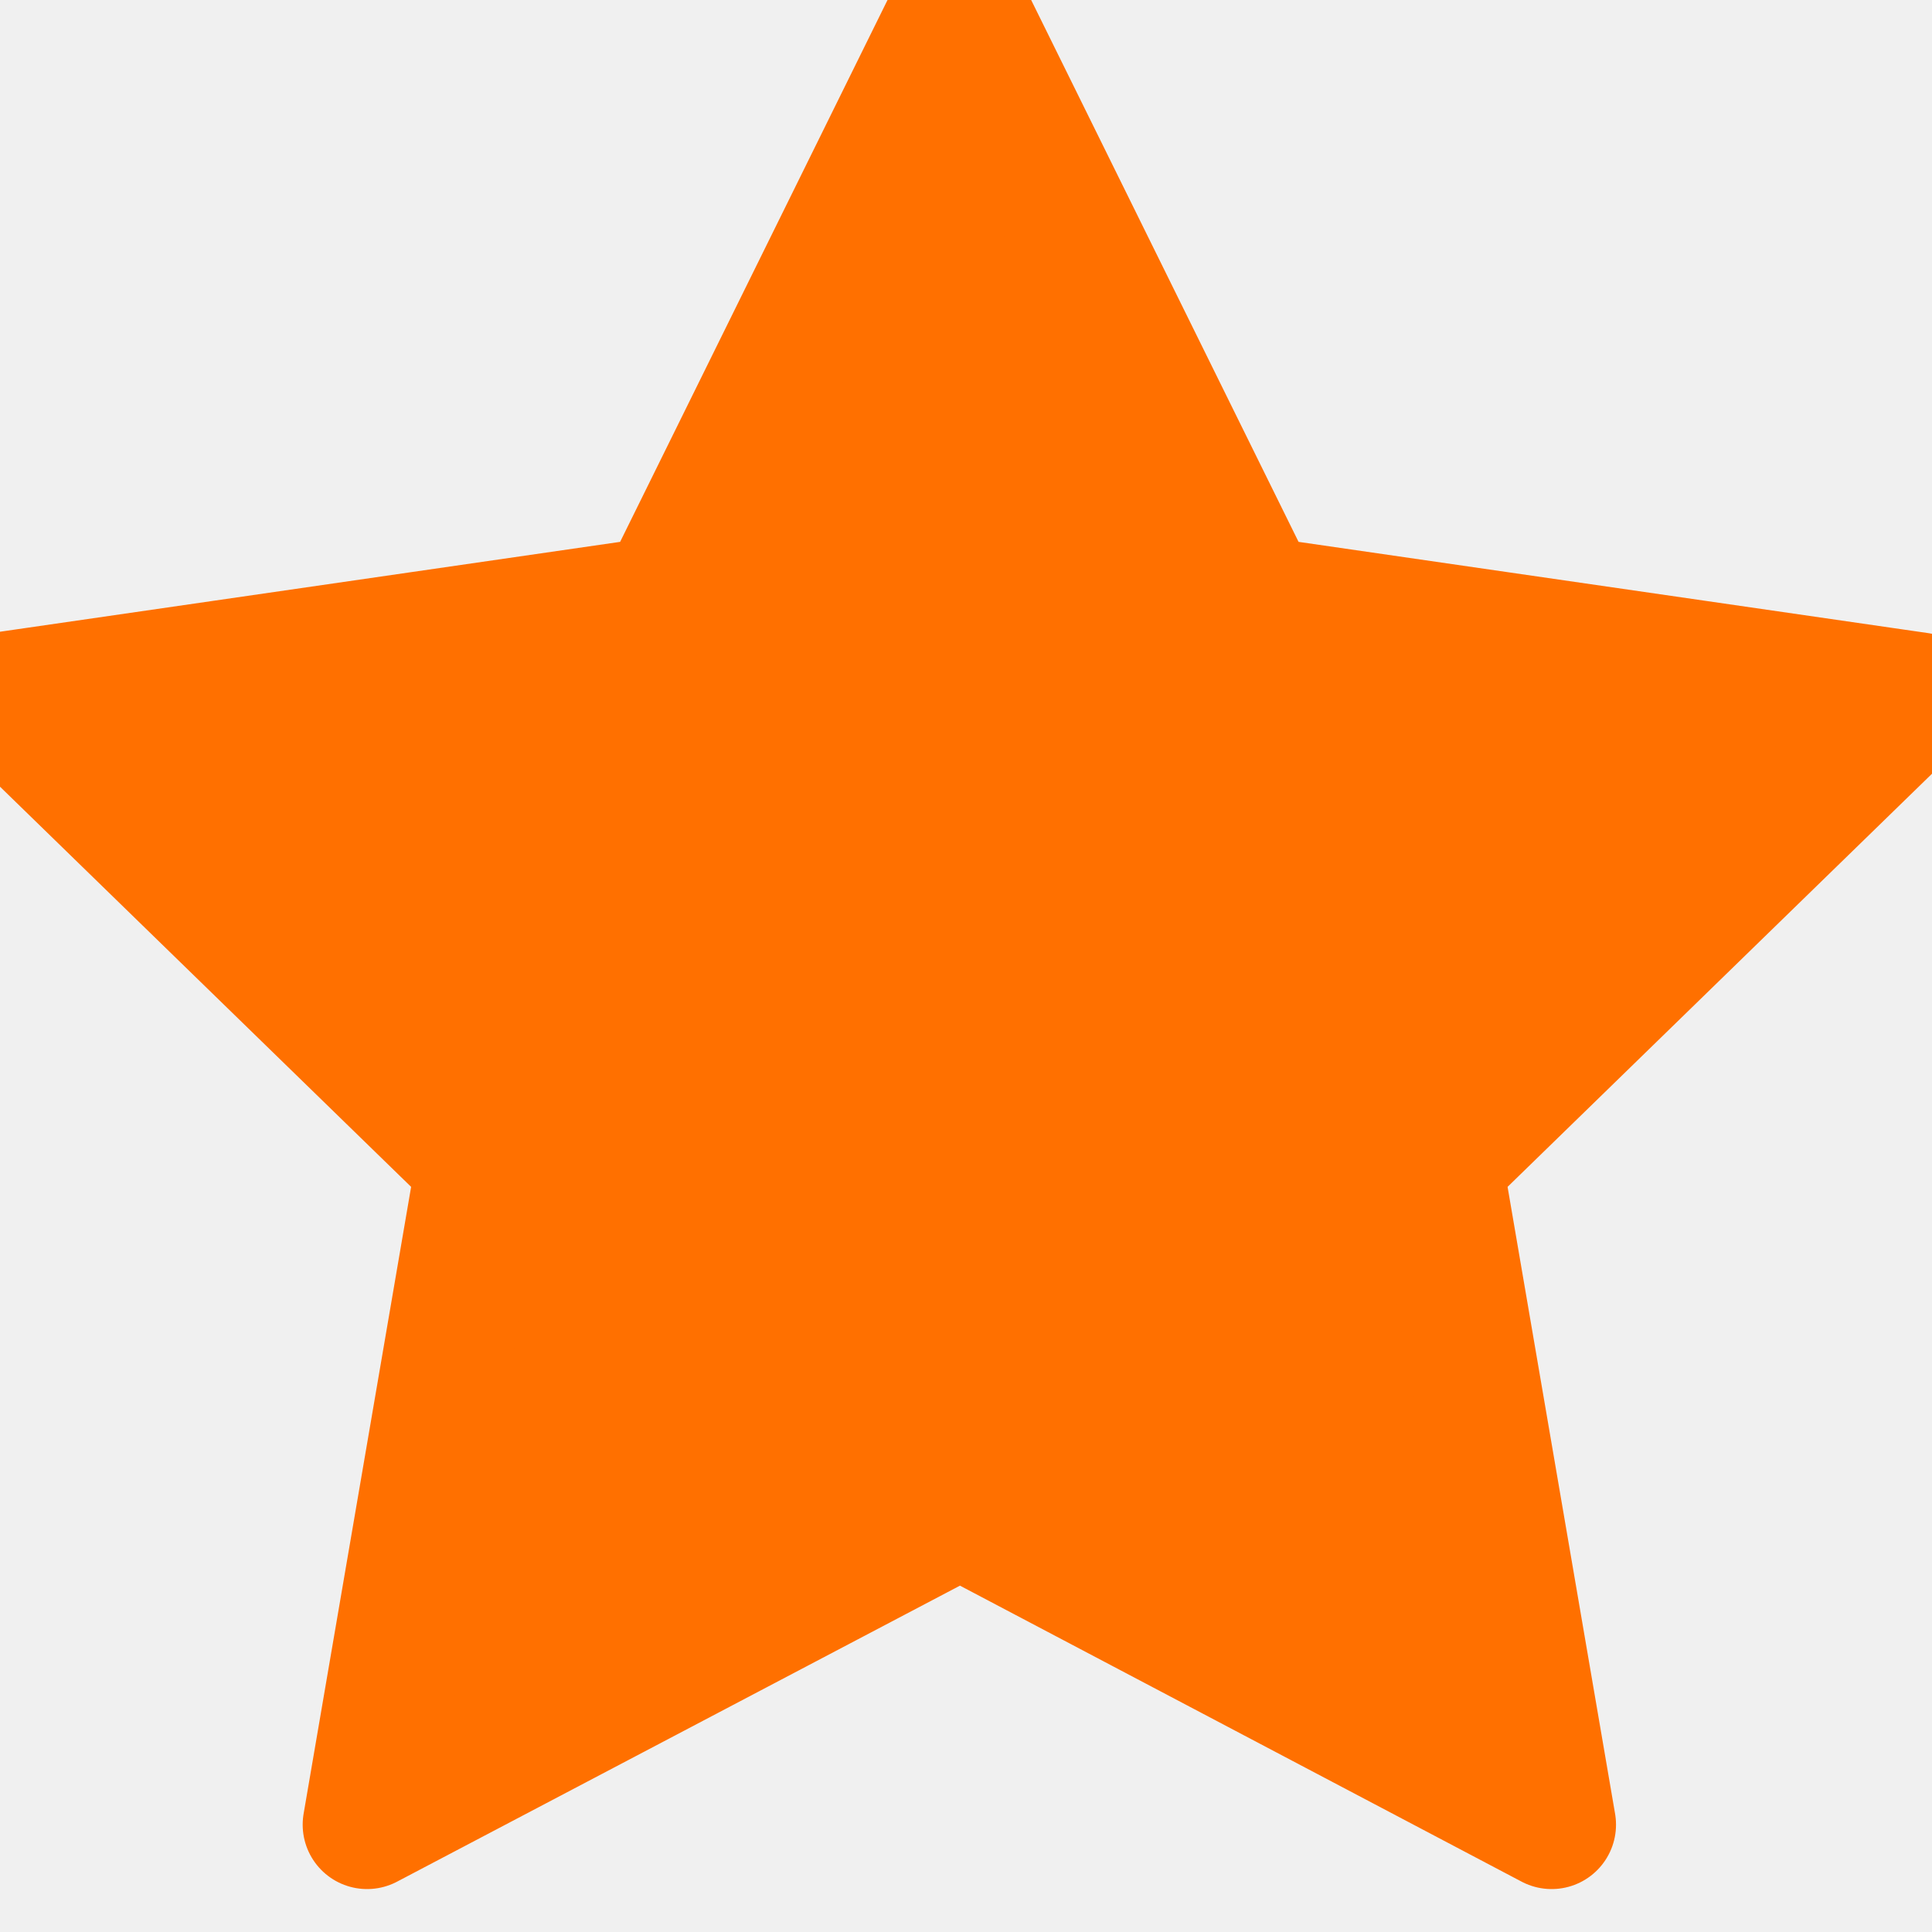
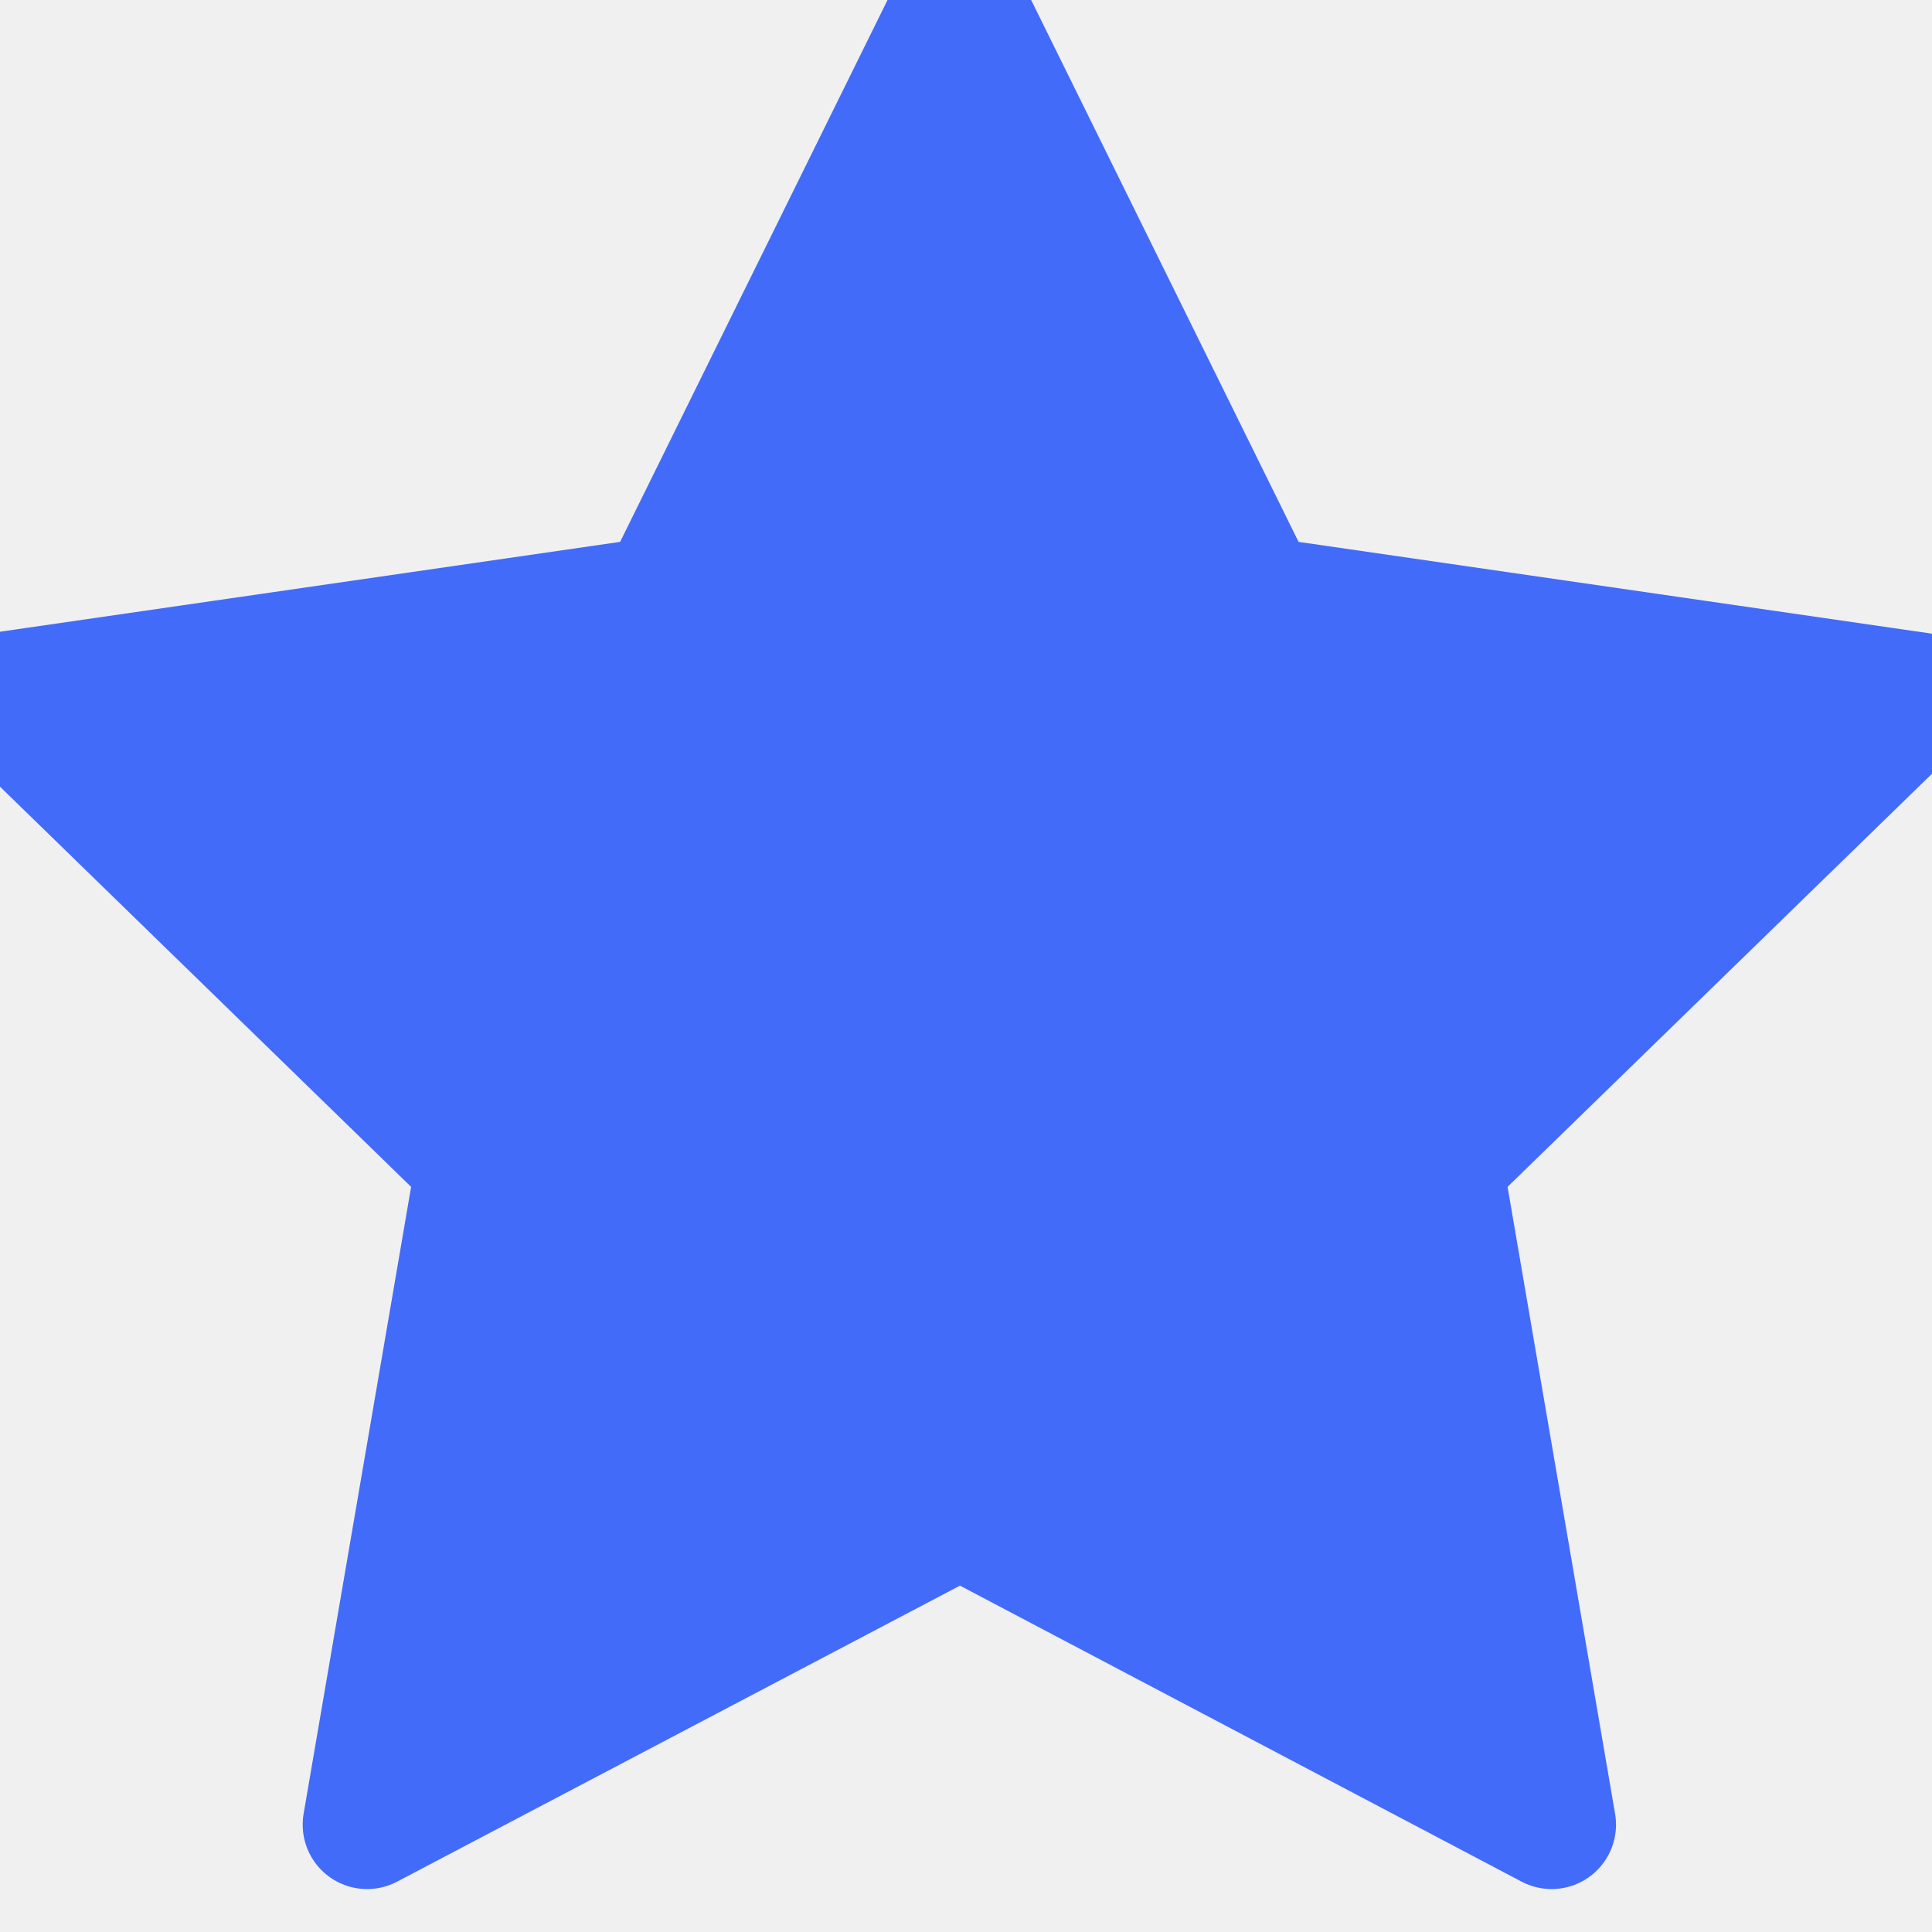
- <svg xmlns="http://www.w3.org/2000/svg" width="18" height="18" viewBox="0 0 18 18" fill="#FF7000">
+ <svg xmlns="http://www.w3.org/2000/svg" width="18" height="18" viewBox="0 0 18 18" fill="#436BFA">
  <g clip-path="url(#clip0_543_4157)">
    <path d="M8.944 14.095L3.42 17L4.475 10.848L-0 6.492L6.176 5.597L8.938 0L11.7 5.597L17.876 6.492L13.401 10.848L14.456 17L8.944 14.095Z" stroke="url(#paint0_linear_543_4157)" stroke-width="1.2" stroke-linecap="round" stroke-linejoin="round" />
  </g>
  <defs>
    <linearGradient id="paint0_linear_543_4157" x1="-2.635" y1="3.85998e-06" x2="18.72" y2="1.263" gradientUnits="userSpaceOnUse">
-       <stop stop-color="#FF7000" />
-       <stop offset="1" stop-color="#FF7000" />
+       <stop stop-color="#436BFA" />
+       <stop offset="1" stop-color="#436BFA" />
    </linearGradient>
    <clipPath id="clip0_543_4157">
      <rect width="18" height="18" fill="white" />
    </clipPath>
  </defs>
</svg>
